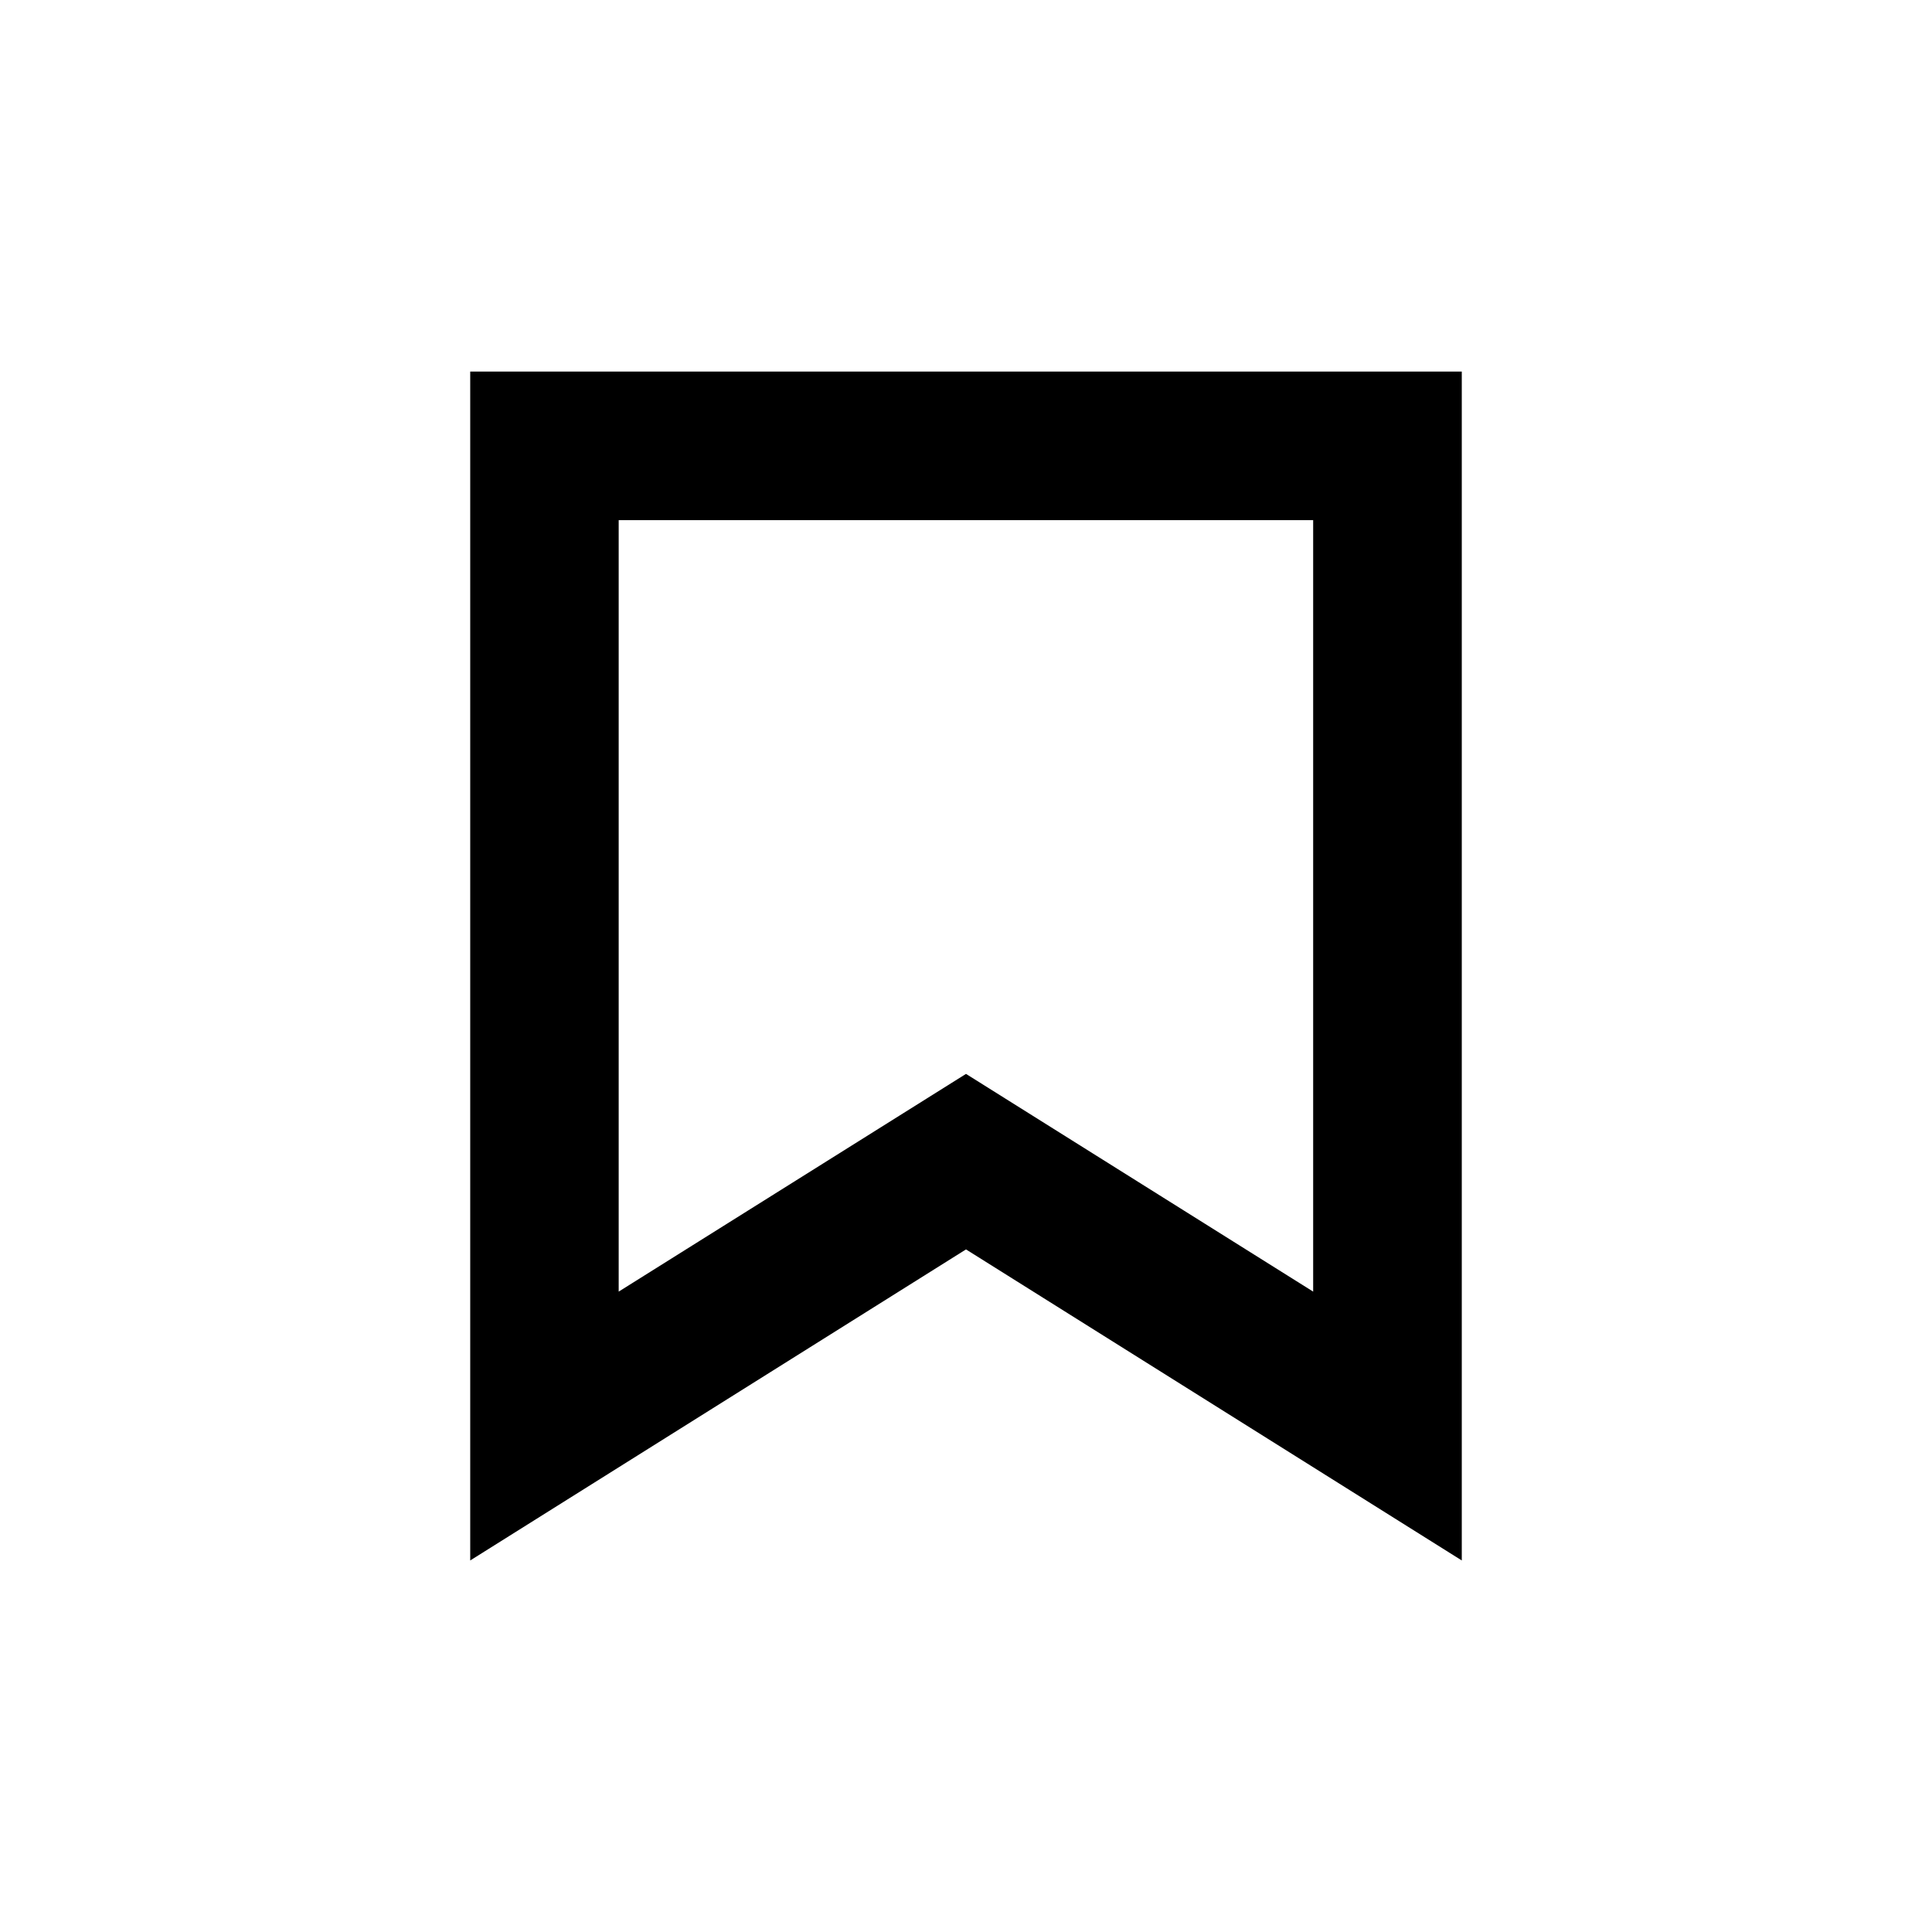
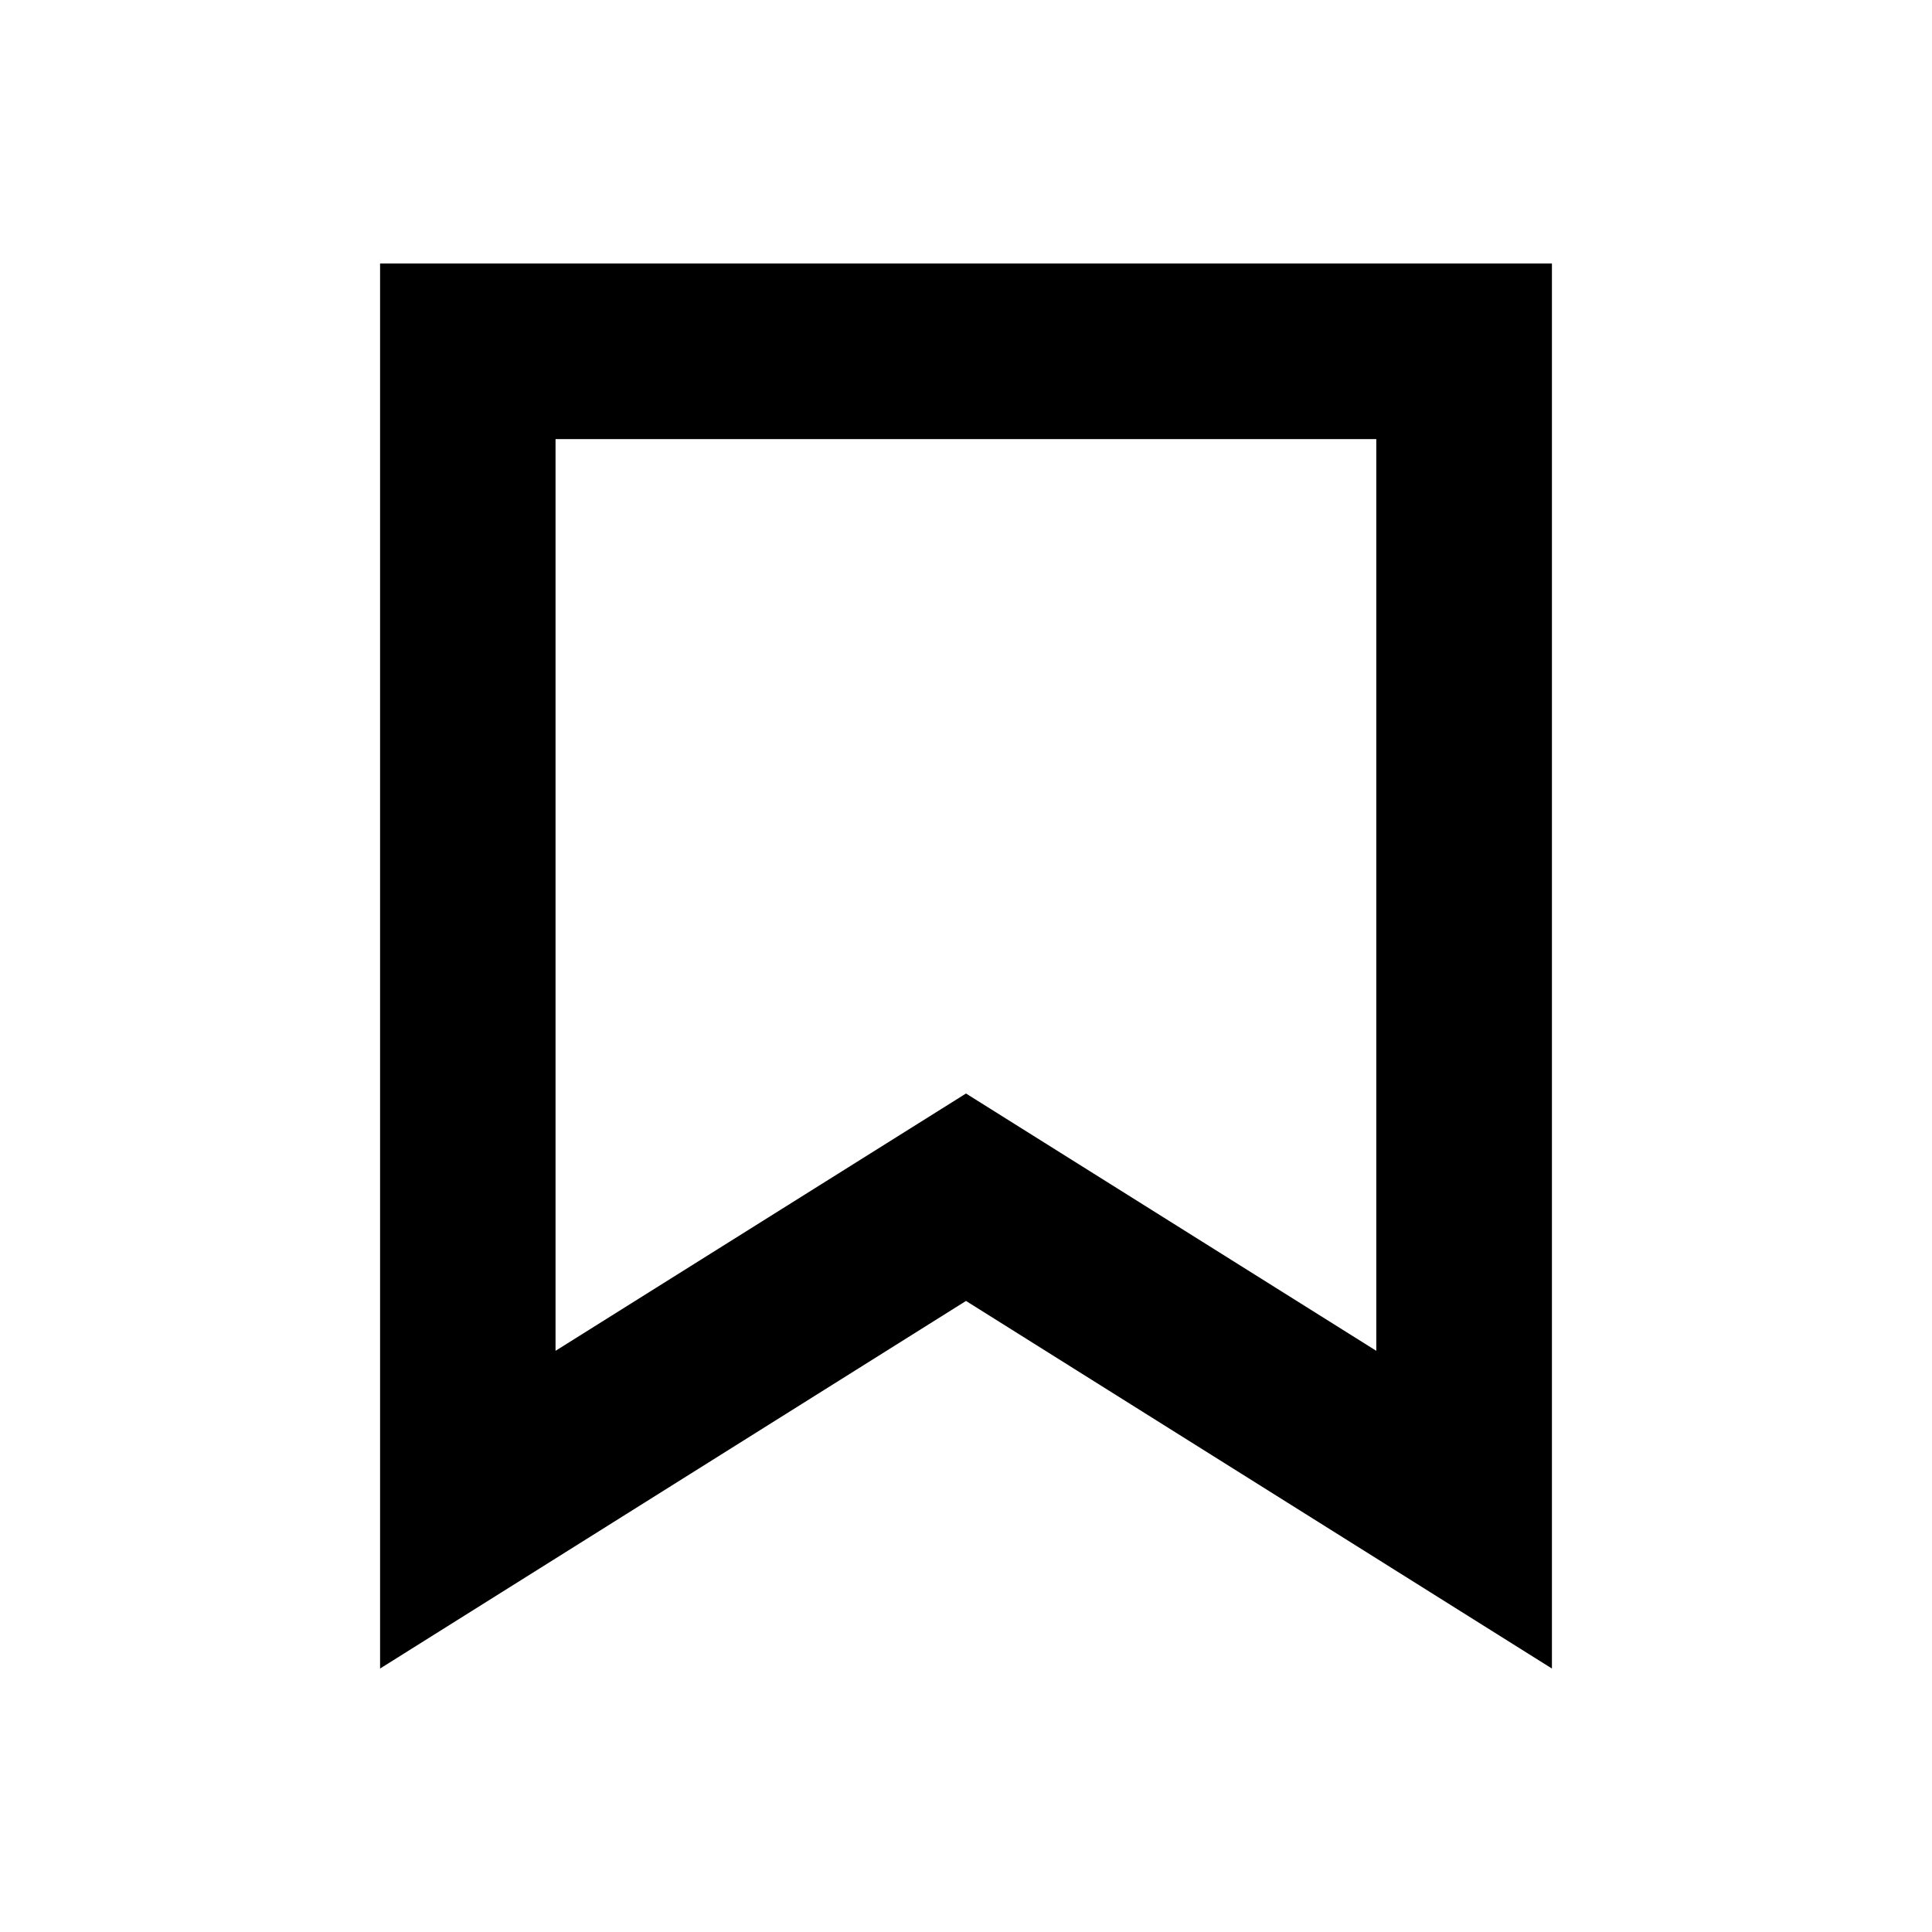
- <svg xmlns="http://www.w3.org/2000/svg" width="16px" height="16px" viewBox="1.5 1.5 13 13" version="1.1">
+ <svg xmlns="http://www.w3.org/2000/svg" width="16px" height="16px" viewBox="2.5 2.5 11 11" version="1.1">
  <g id="type-icon-projection" stroke="none" stroke-width="1" fill="none" fill-rule="evenodd">
    <path d="M11.336,4 L11.336,12 L8,9.907 L4.664,12 L4.664,4 L11.336,4 Z M10.336,5 L5.663,5 L5.663,10.191 L8,8.726 L10.336,10.191 L10.336,5 Z" id="Rectangle" fill="currentColor" class="primaryfill" fill-rule="nonzero" />
  </g>
</svg>
